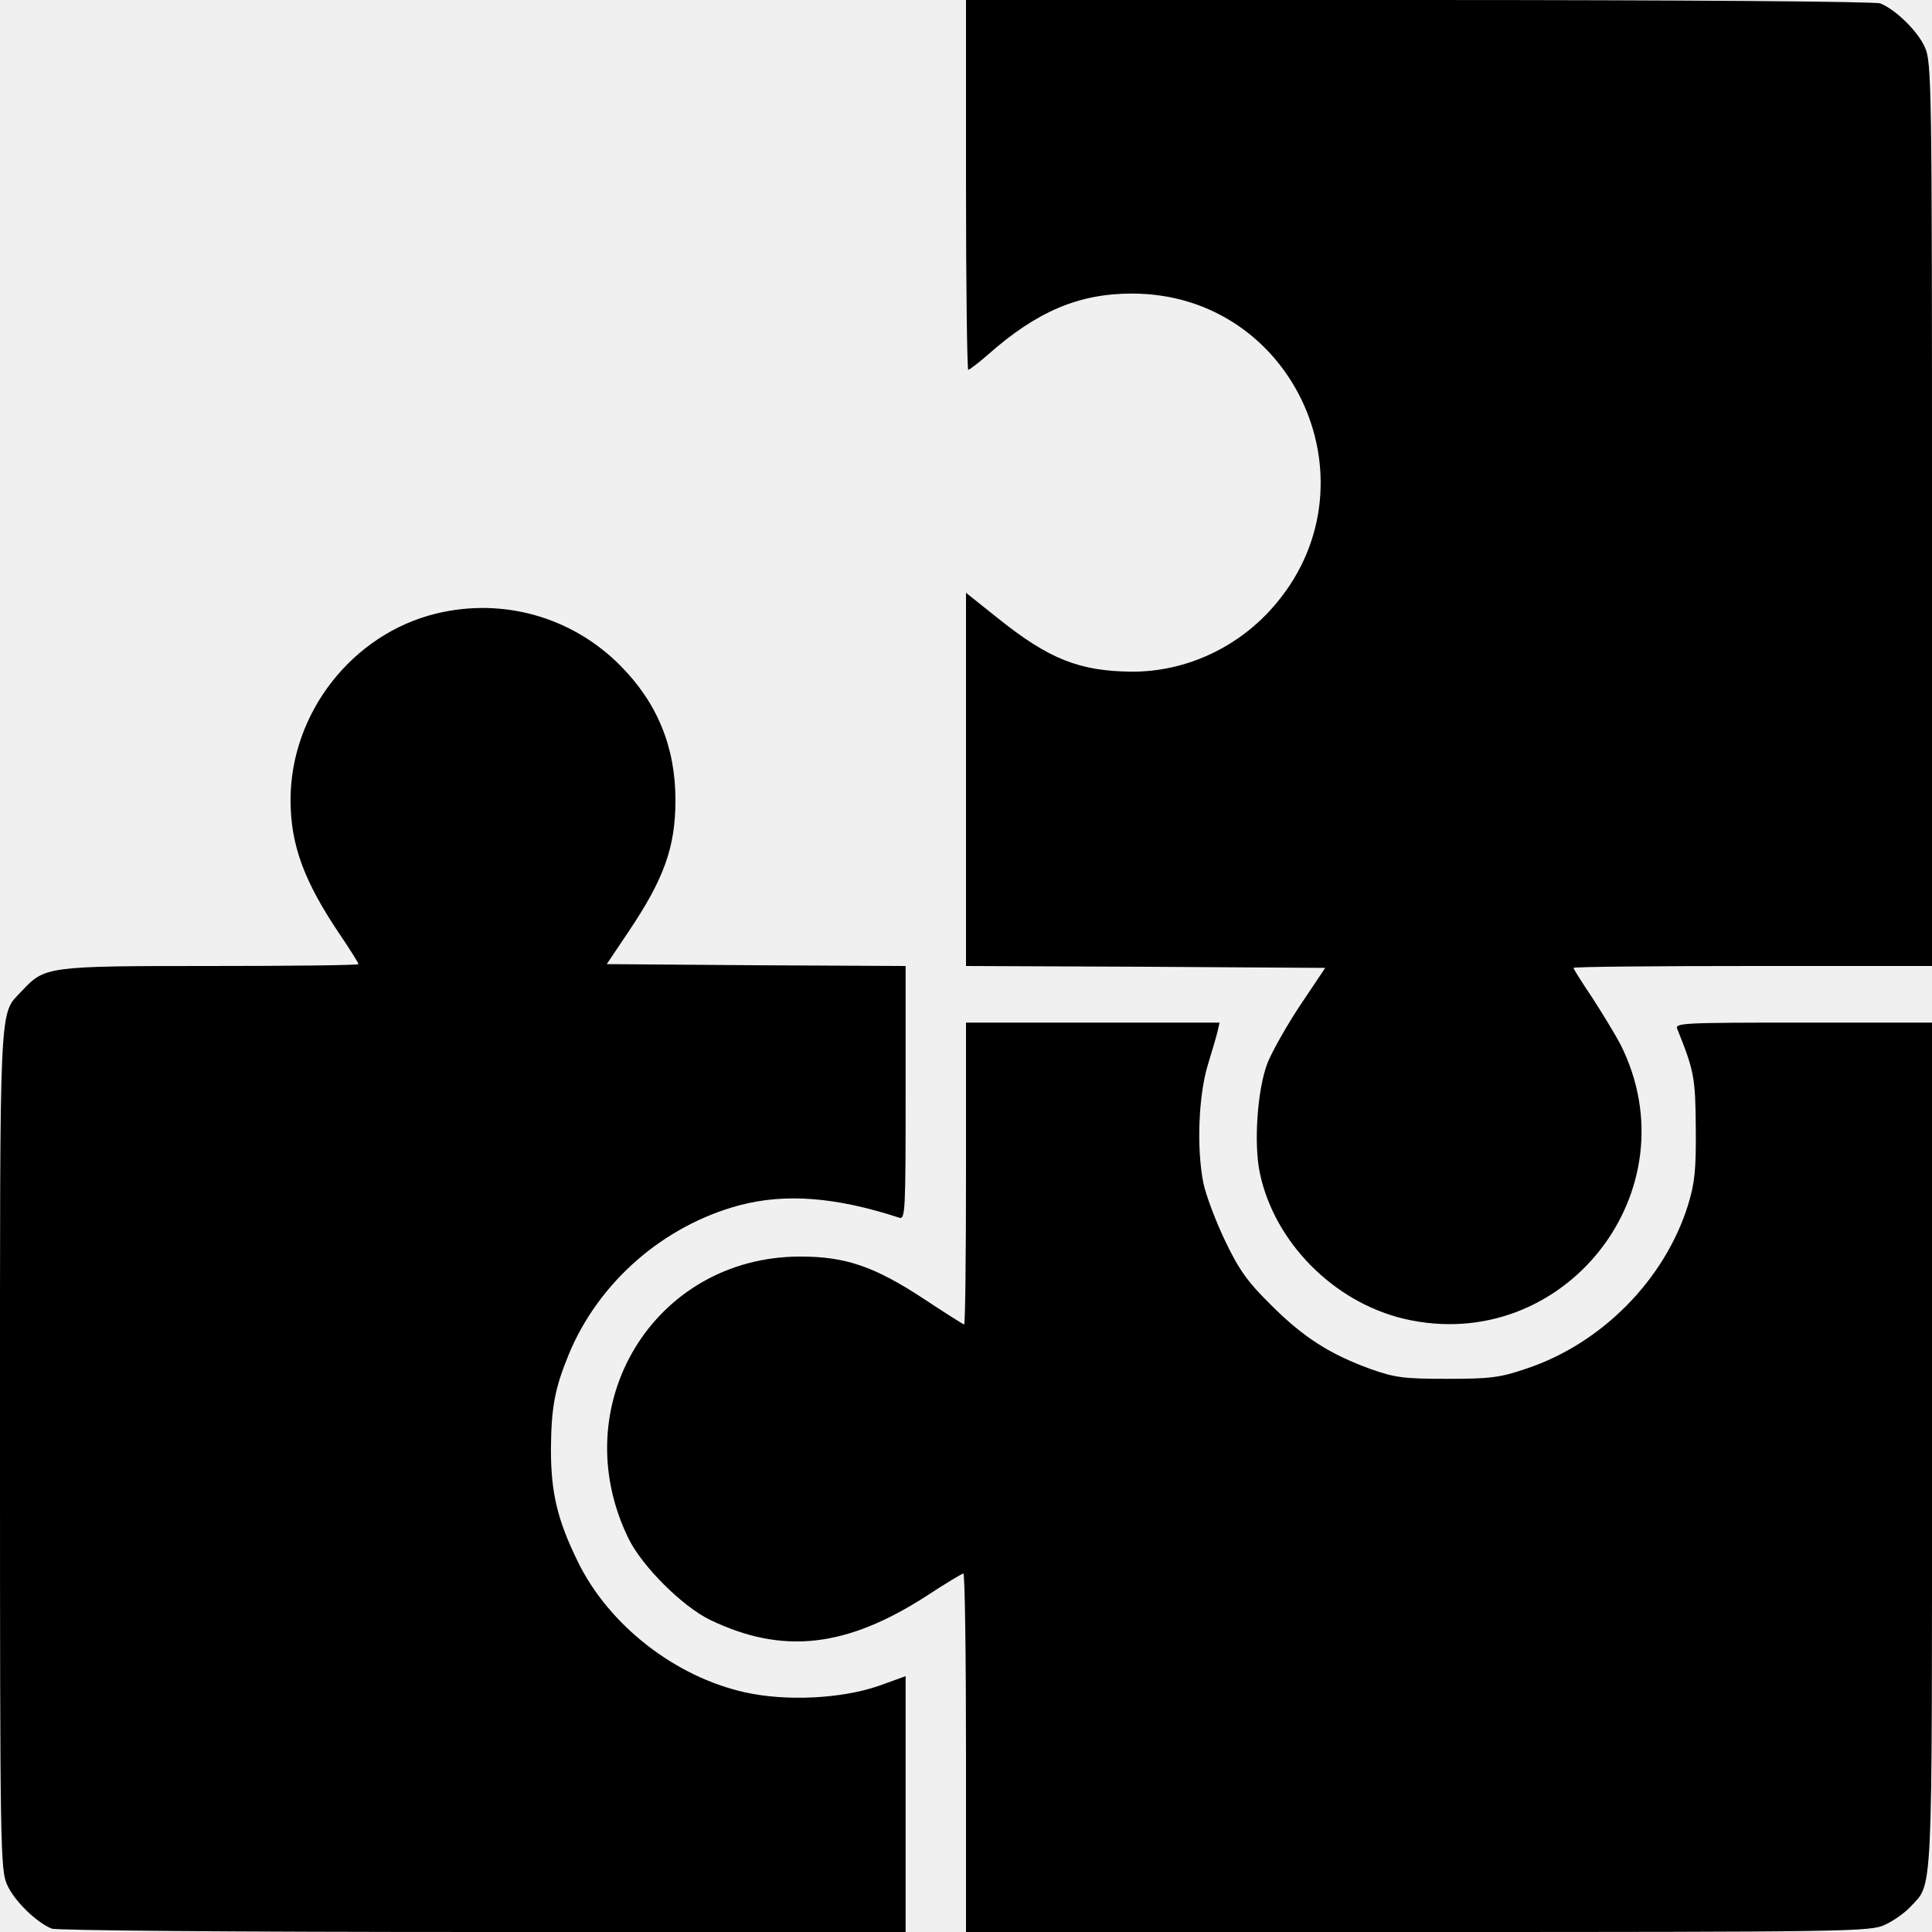
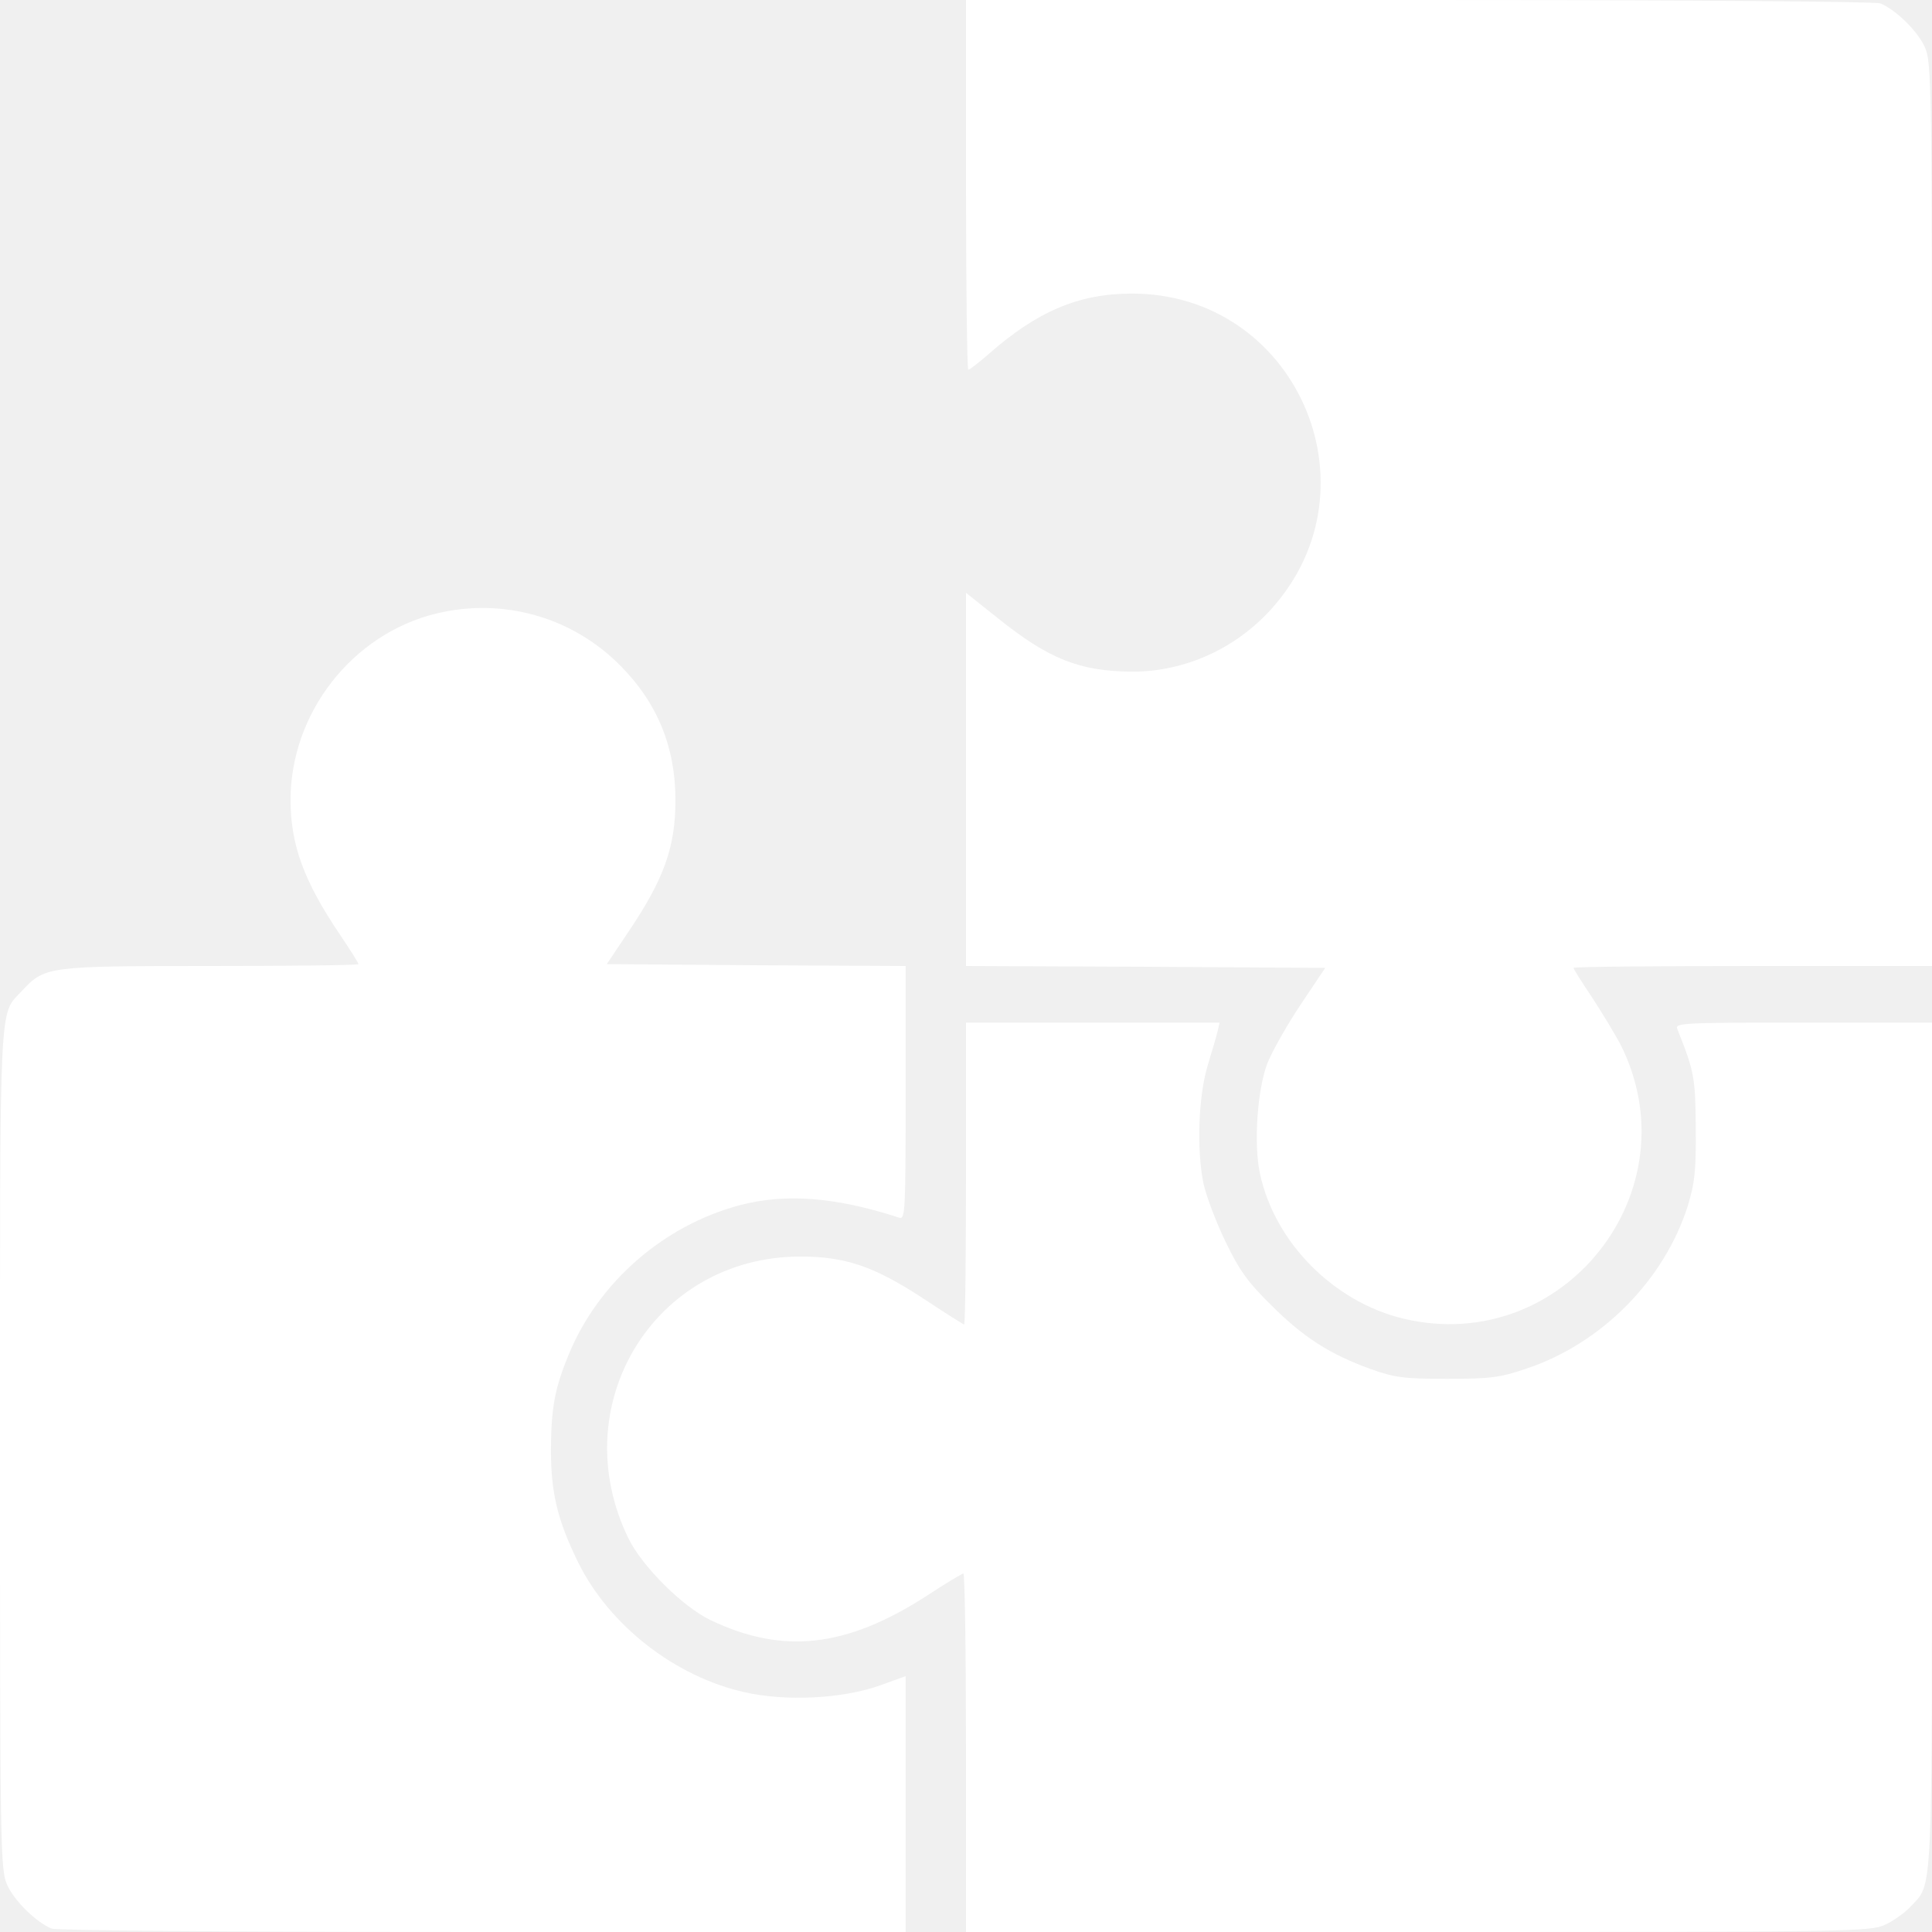
<svg xmlns="http://www.w3.org/2000/svg" version="1.0" width="512pt" height="512pt" viewBox="0 0 512 512" preserveAspectRatio="xMidYMid meet">
  <g transform="translate(0,512) scale(0.1,-0.1)" fill="#000000" stroke="none">
-     <path d="M2560 4630 c0 -269 3 -490 6 -490 3 0 27 18 52 40 130 115 241 162 382 162 433 0 660 -512 370 -835 -95 -106 -230 -167 -369 -167 -140 1 -221 33 -357 142 l-84 67 0 -494 0 -495 476 -2 476 -3 -65 -97 c-36 -54 -75 -123 -88 -155 -27 -70 -37 -215 -20 -293 39 -183 196 -341 382 -385 423 -99 769 340 573 728 -15 28 -49 84 -75 124 -27 40 -49 75 -49 78 0 3 214 5 475 5 l475 0 0 1198 c0 1136 -1 1199 -19 1237 -19 43 -78 100 -118 116 -14 5 -506 9 -1224 9 l-1199 0 0 -490z" />
-     <path d="M1156 3494 c-222 -54 -386 -263 -386 -494 0 -118 35 -215 131 -357 27 -40 49 -75 49 -78 0 -3 -177 -5 -392 -5 -434 0 -439 -1 -500 -66 -61 -66 -58 2 -58 -1216 0 -1055 1 -1115 19 -1153 19 -43 78 -100 118 -116 14 -5 475 -9 1144 -9 l1119 0 0 339 0 339 -72 -26 c-99 -34 -245 -41 -353 -17 -186 41 -361 178 -443 345 -55 112 -72 184 -72 300 1 110 10 160 47 250 79 192 251 342 453 396 122 32 254 22 423 -33 16 -5 17 15 17 331 l0 336 -396 2 -396 3 57 85 c95 141 125 225 125 350 0 140 -48 257 -145 355 -128 130 -312 182 -489 139z" />
-     <path d="M2560 2010 c0 -220 -2 -400 -5 -400 -2 0 -51 31 -107 68 -131 86 -207 112 -327 112 -388 0 -628 -395 -455 -748 36 -73 142 -179 216 -215 192 -92 360 -74 574 64 50 33 94 59 97 59 4 0 7 -214 7 -475 l0 -475 1198 0 c1144 0 1199 1 1237 19 22 10 52 31 67 47 61 66 58 -3 58 1224 l0 1120 -341 0 c-321 0 -341 -1 -334 -17 45 -112 48 -129 49 -263 1 -113 -3 -146 -21 -205 -62 -197 -229 -366 -428 -432 -70 -24 -96 -27 -210 -27 -115 0 -138 3 -203 26 -107 39 -177 83 -263 169 -63 62 -85 93 -122 170 -25 52 -51 121 -58 154 -18 91 -13 228 11 310 12 39 24 80 27 93 l5 22 -336 0 -336 0 0 -400z" />
+     <path fill="#fff" d="M2560 4630 c0 -269 3 -490 6 -490 3 0 27 18 52 40 130 115 241 162 382 162 433 0 660 -512 370 -835 -95 -106 -230 -167 -369 -167 -140 1 -221 33 -357 142 l-84 67 0 -494 0 -495 476 -2 476 -3 -65 -97 c-36 -54 -75 -123 -88 -155 -27 -70 -37 -215 -20 -293 39 -183 196 -341 382 -385 423 -99 769 340 573 728 -15 28 -49 84 -75 124 -27 40 -49 75 -49 78 0 3 214 5 475 5 l475 0 0 1198 c0 1136 -1 1199 -19 1237 -19 43 -78 100 -118 116 -14 5 -506 9 -1224 9 l-1199 0 0 -490z" />
+     <path fill="#fff" d="M1156 3494 c-222 -54 -386 -263 -386 -494 0 -118 35 -215 131 -357 27 -40 49 -75 49 -78 0 -3 -177 -5 -392 -5 -434 0 -439 -1 -500 -66 -61 -66 -58 2 -58 -1216 0 -1055 1 -1115 19 -1153 19 -43 78 -100 118 -116 14 -5 475 -9 1144 -9 l1119 0 0 339 0 339 -72 -26 c-99 -34 -245 -41 -353 -17 -186 41 -361 178 -443 345 -55 112 -72 184 -72 300 1 110 10 160 47 250 79 192 251 342 453 396 122 32 254 22 423 -33 16 -5 17 15 17 331 l0 336 -396 2 -396 3 57 85 c95 141 125 225 125 350 0 140 -48 257 -145 355 -128 130 -312 182 -489 139z" />
+     <path fill="#fff" d="M2560 2010 c0 -220 -2 -400 -5 -400 -2 0 -51 31 -107 68 -131 86 -207 112 -327 112 -388 0 -628 -395 -455 -748 36 -73 142 -179 216 -215 192 -92 360 -74 574 64 50 33 94 59 97 59 4 0 7 -214 7 -475 l0 -475 1198 0 c1144 0 1199 1 1237 19 22 10 52 31 67 47 61 66 58 -3 58 1224 l0 1120 -341 0 c-321 0 -341 -1 -334 -17 45 -112 48 -129 49 -263 1 -113 -3 -146 -21 -205 -62 -197 -229 -366 -428 -432 -70 -24 -96 -27 -210 -27 -115 0 -138 3 -203 26 -107 39 -177 83 -263 169 -63 62 -85 93 -122 170 -25 52 -51 121 -58 154 -18 91 -13 228 11 310 12 39 24 80 27 93 l5 22 -336 0 -336 0 0 -400z" />
  </g>
</svg>
